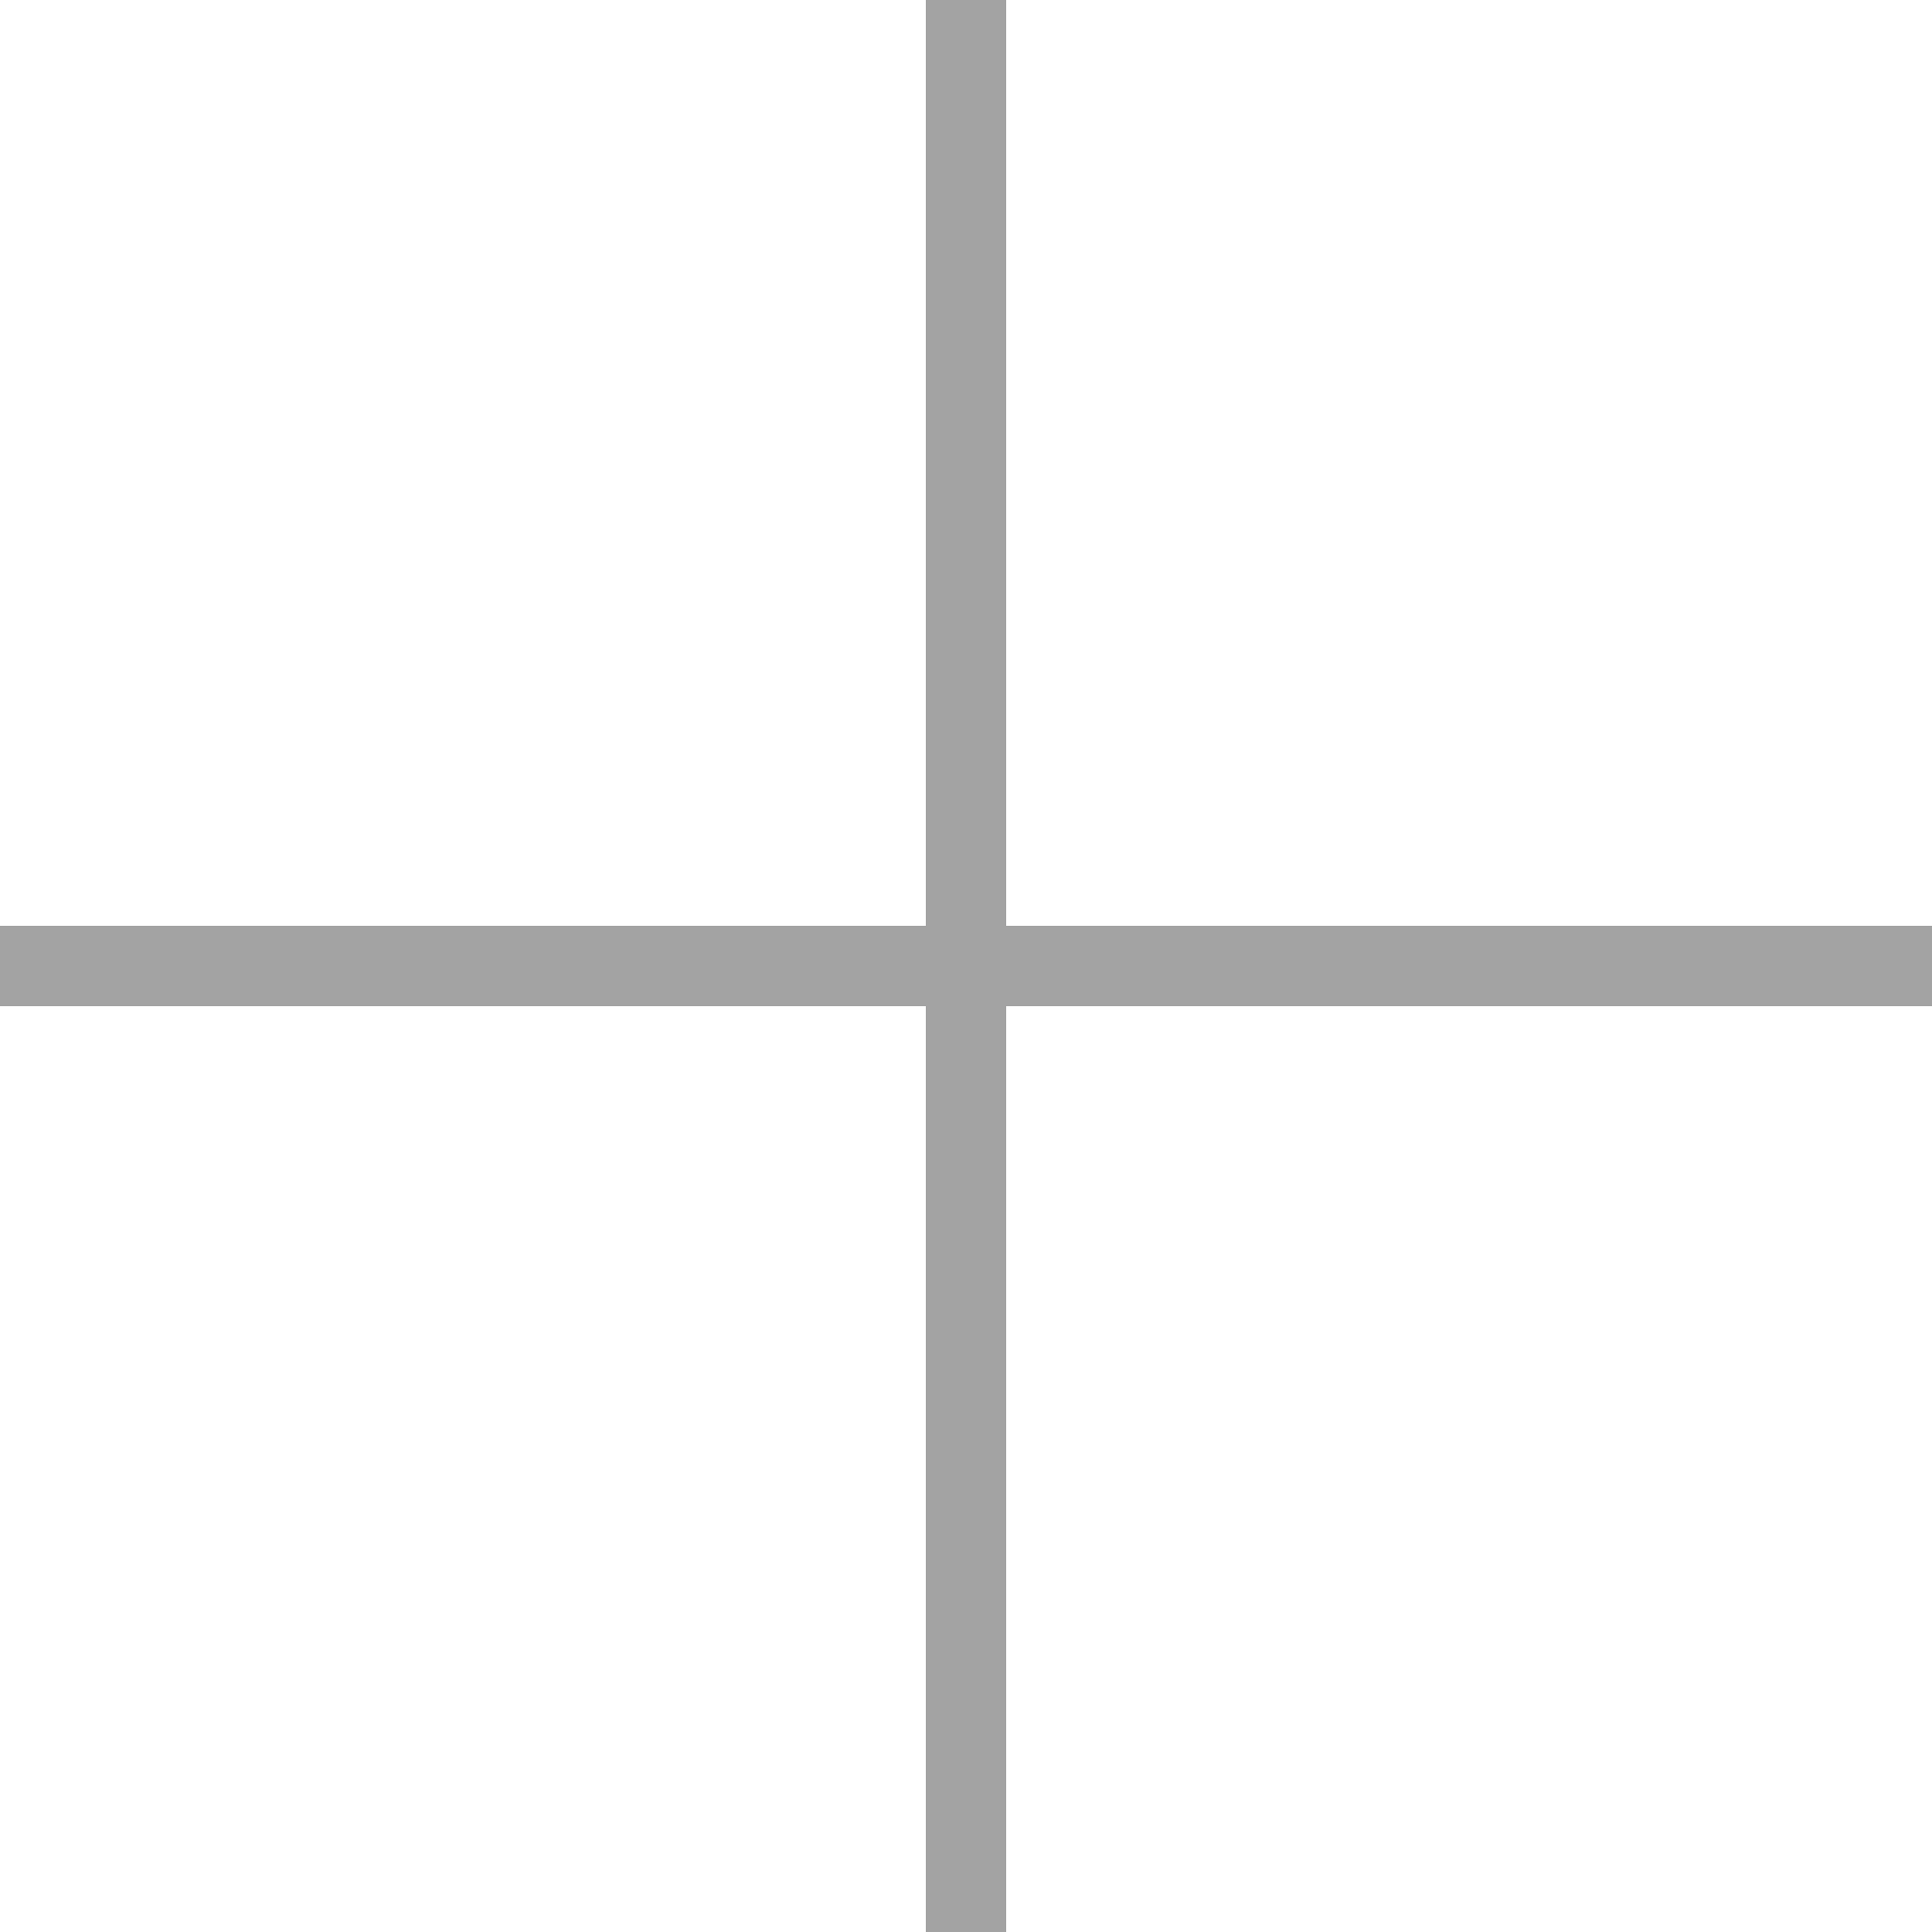
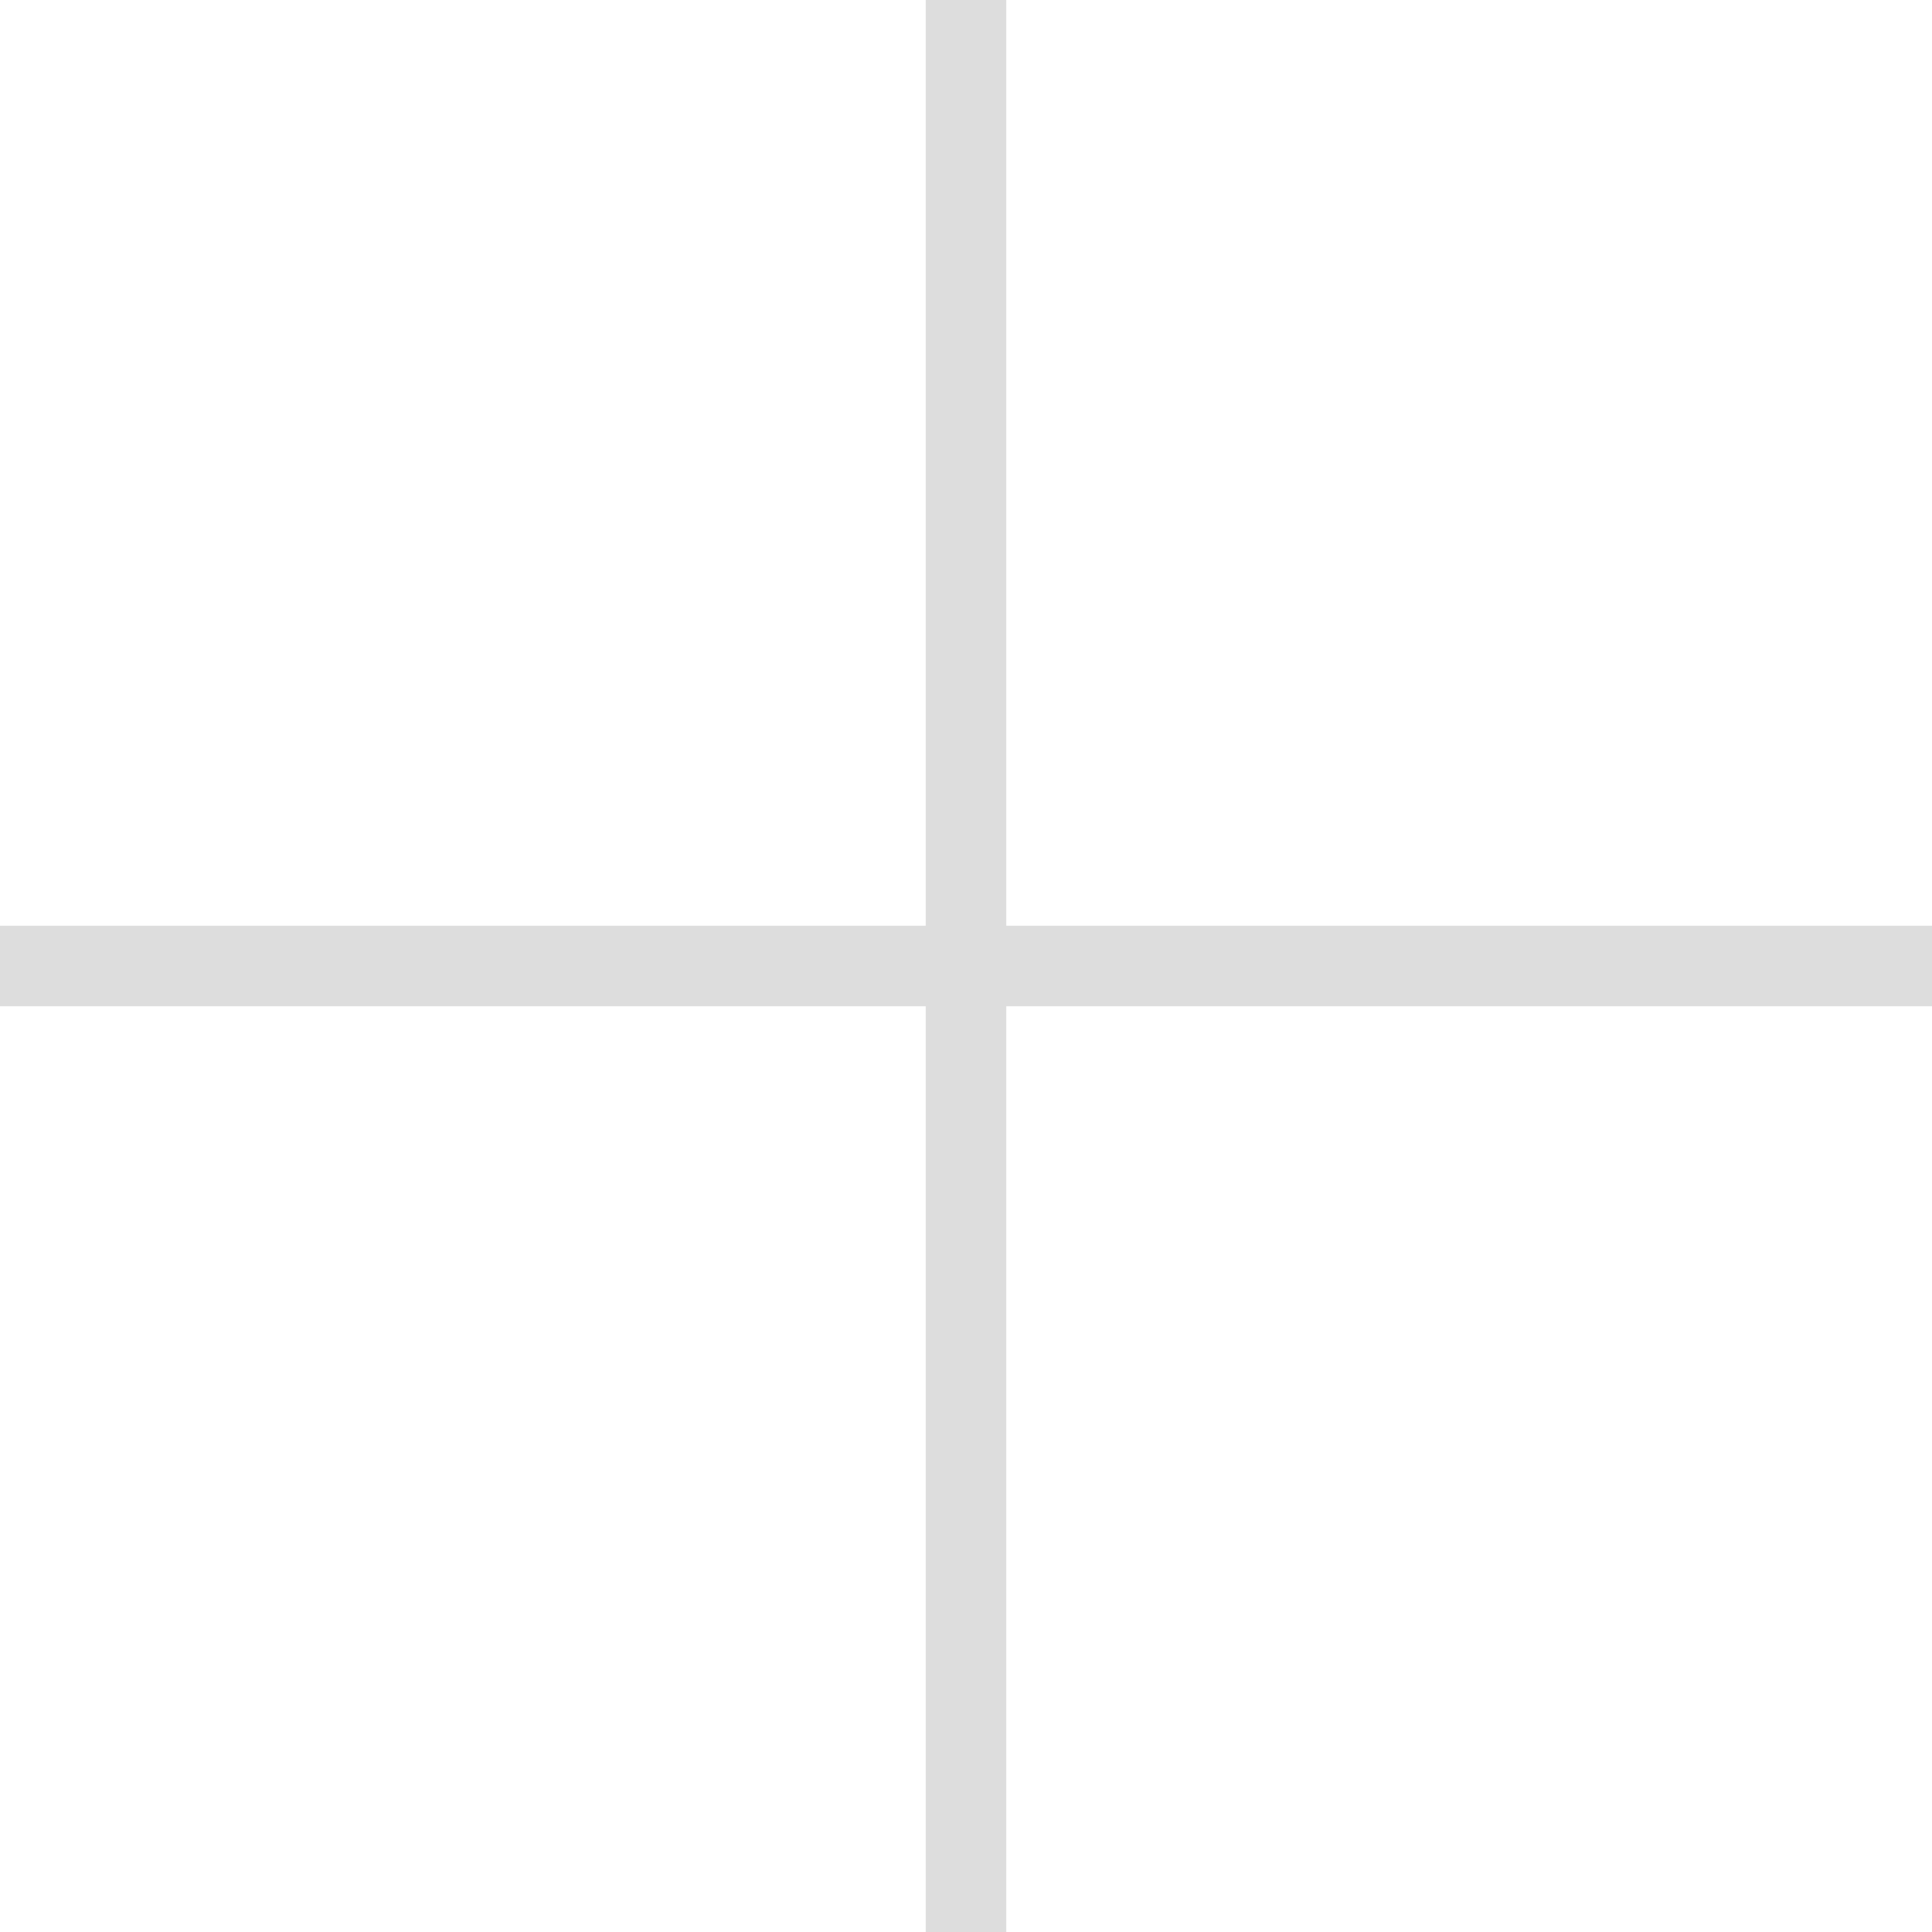
- <svg xmlns="http://www.w3.org/2000/svg" width="24" height="24">
-   <defs />
-   <path fill="#fff" d="M-1-1h26v26H-1z" />
-   <g>
-     <path fill="none" stroke="#a3a3a3" stroke-linecap="null" stroke-linejoin="null" stroke-width="NaN" d="M12 0v24M0 12h24" />
-   </g>
+ <svg xmlns="http://www.w3.org/2000/svg" id="svg1570" version="1.1" height="24" width="24">
+   <defs id="defs1562" />
+   <path id="path1564" d="M-1-1h26v26H-1z" fill="#fff" />
+   <path style="stroke:#dddddd;stroke-opacity:1" fill="none" stroke="#a3a3a3" stroke-linecap="null" stroke-linejoin="null" stroke-width="NaN" d="M 12,0 V 24 M 0,12 h 24" id="path1566" />
</svg>
